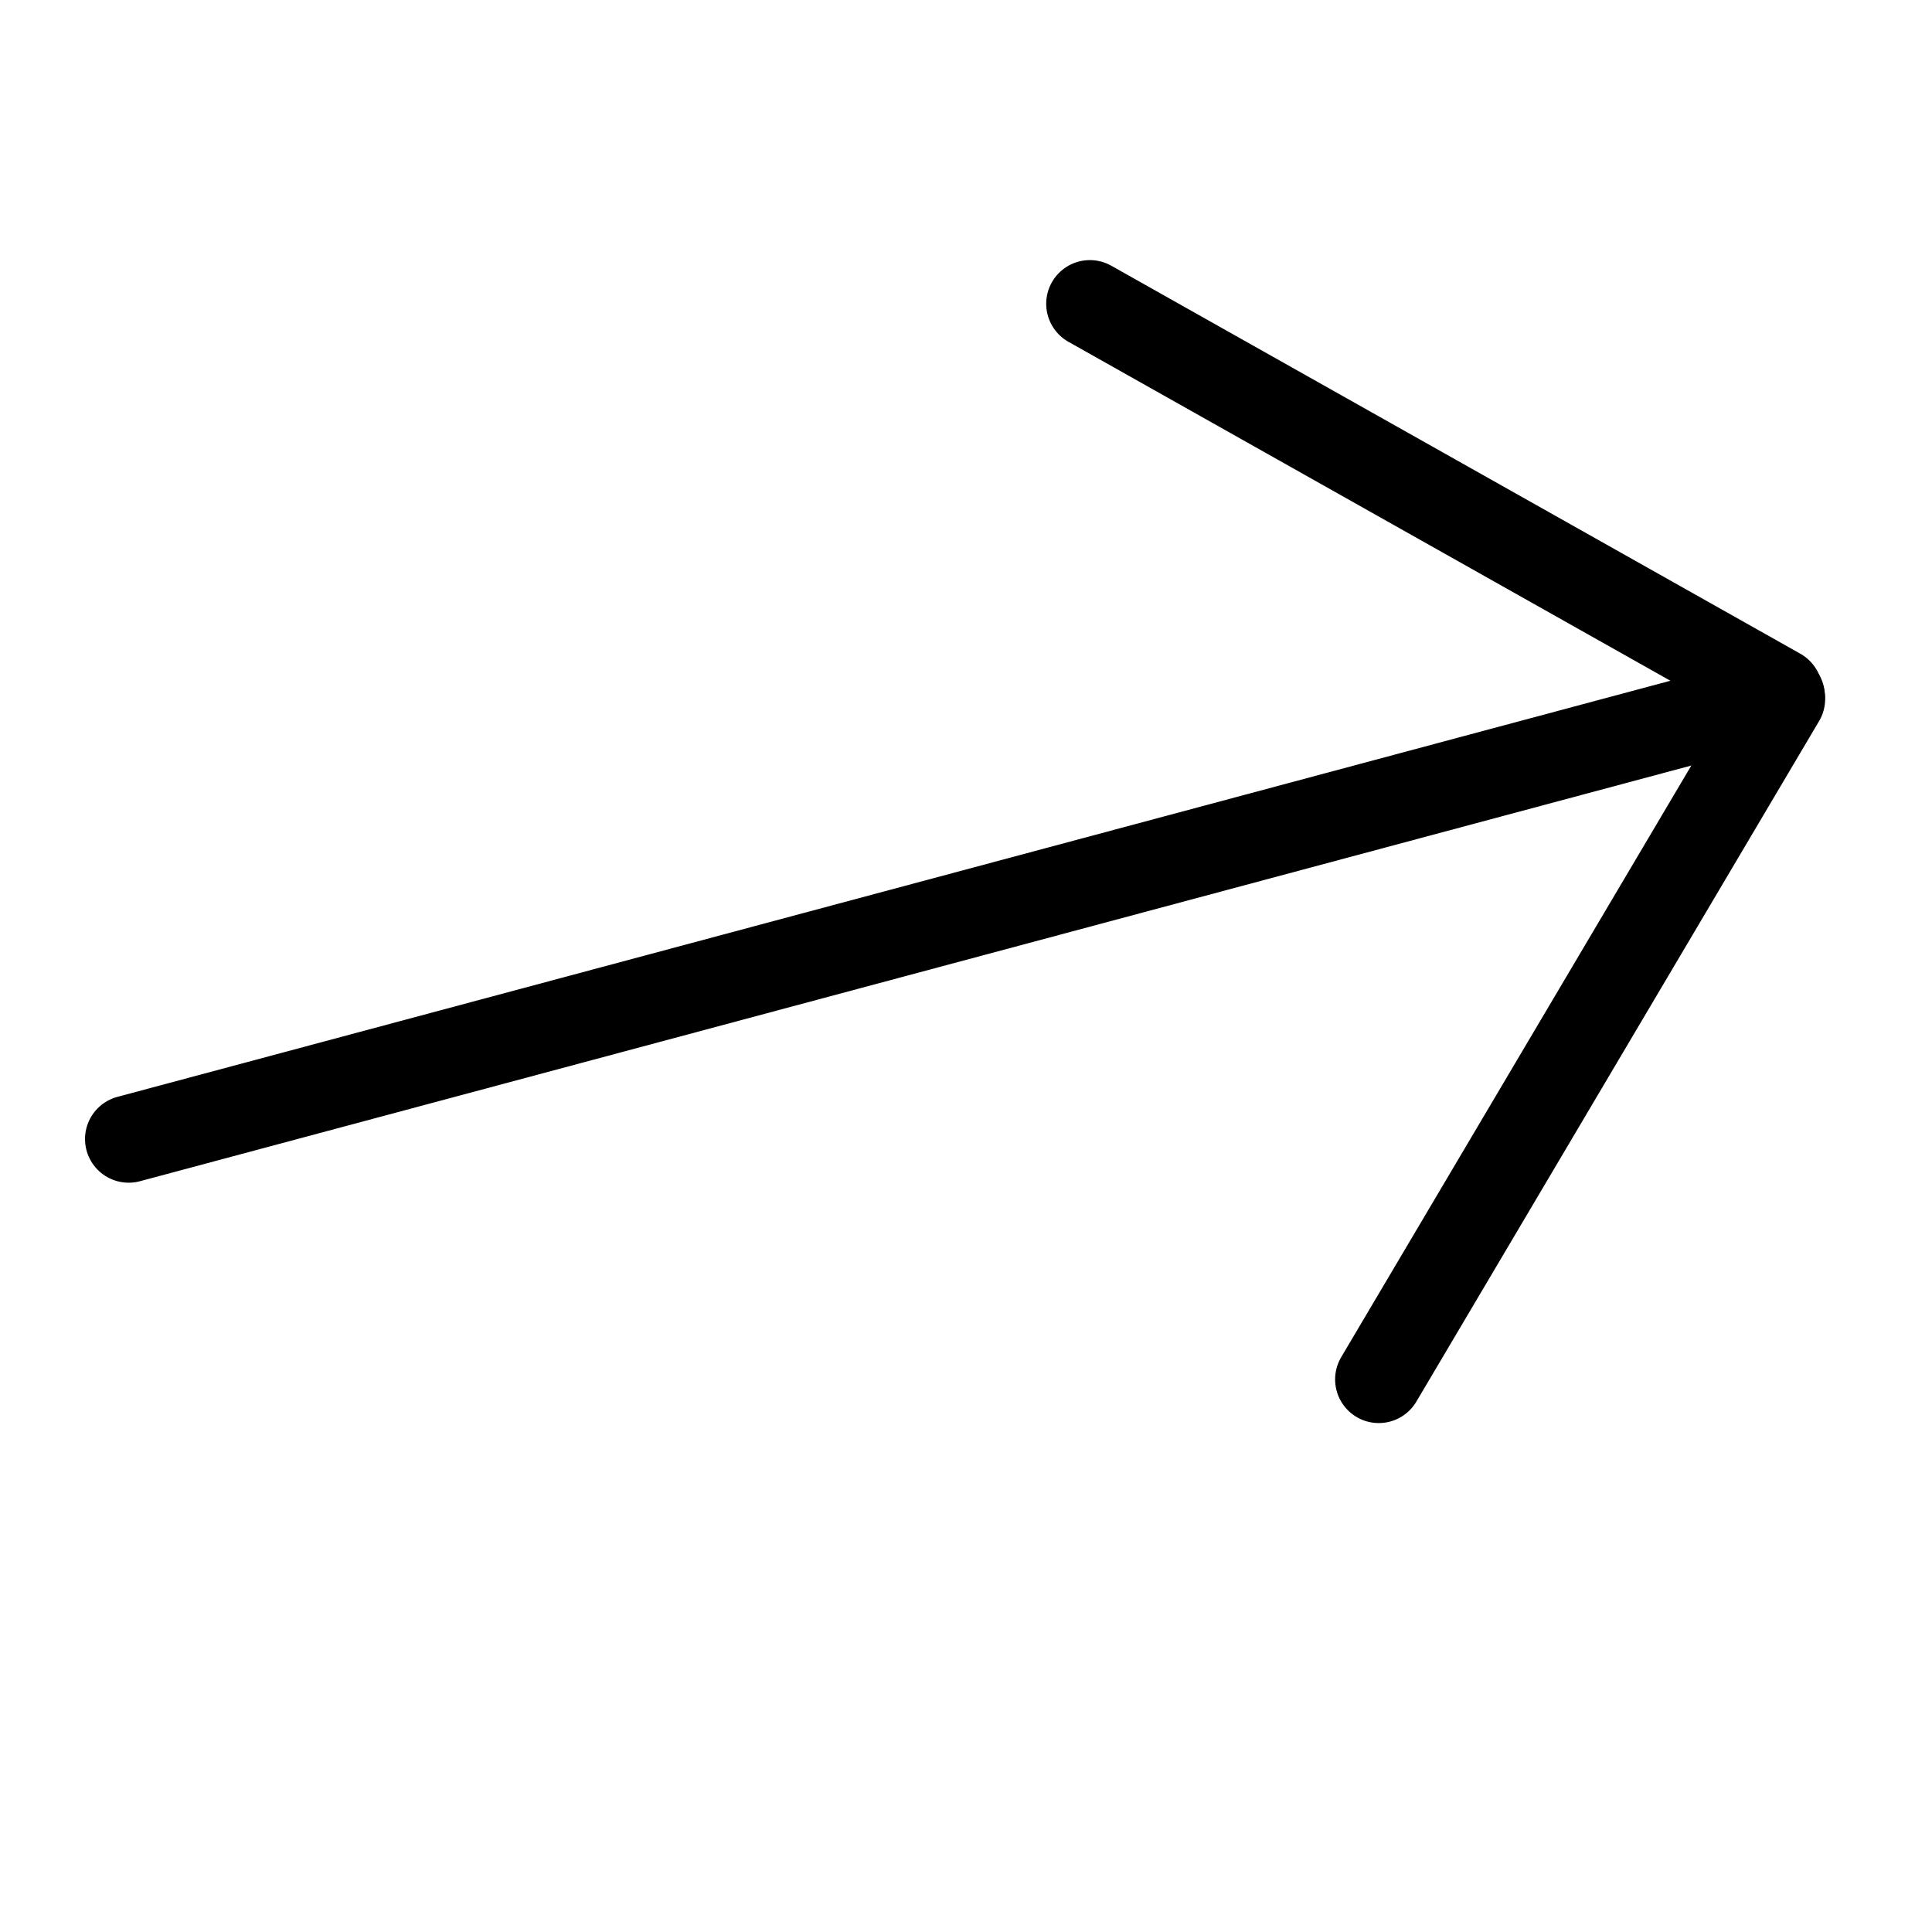
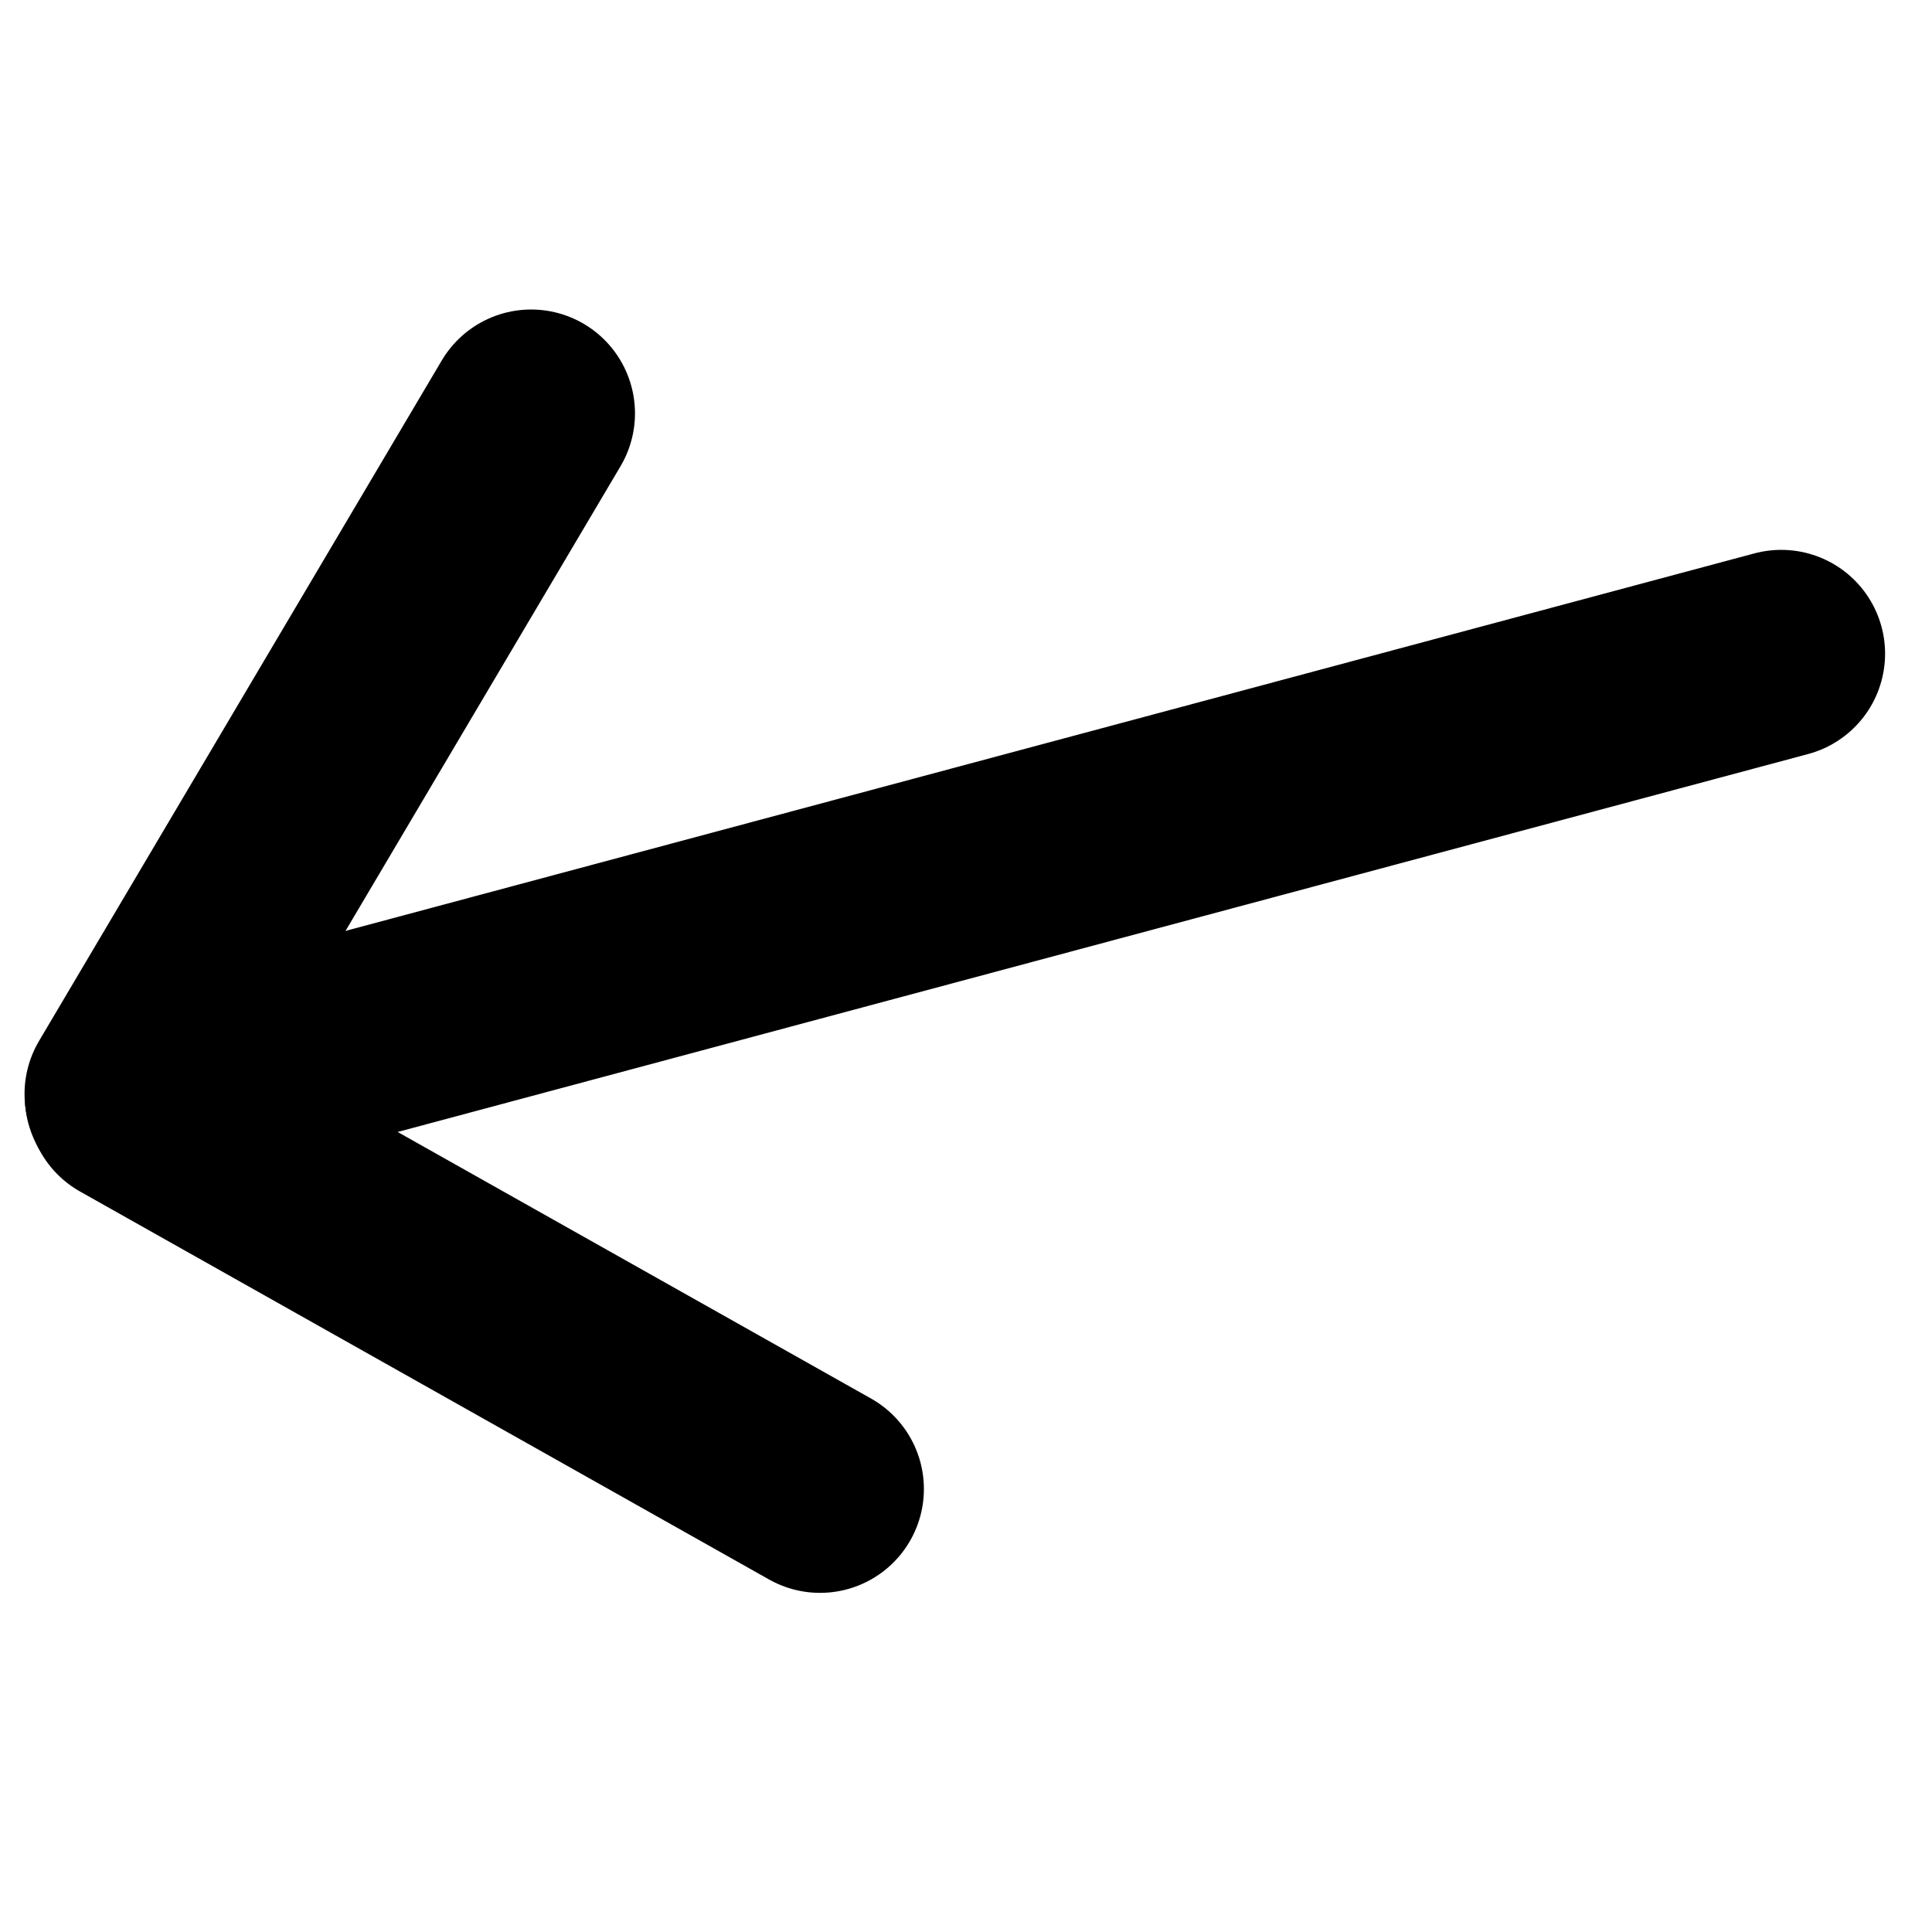
<svg xmlns="http://www.w3.org/2000/svg" width="210mm" height="210mm" viewBox="0 0 744.094 744.094" id="svg2" version="1.1">
  <defs id="defs4" />
  <g id="layer1" transform="translate(0,-308.2677)">
-     <g id="g4144" transform="matrix(0.2720081,1.015148,-1.015148,0.2720081,791.6466,125.3416)">
-       <path id="path3338" d="m 388.571,835.131 0,-626.966" style="fill:none;fill-rule:evenodd;stroke:#000000;stroke-width:32;stroke-linecap:round;stroke-linejoin:round;stroke-miterlimit:4;stroke-dasharray:none;stroke-opacity:1" />
-       <path style="fill:none;fill-rule:evenodd;stroke:#000000;stroke-width:32;stroke-linecap:round;stroke-linejoin:round;stroke-miterlimit:4;stroke-dasharray:none;stroke-opacity:1" d="M 184.064,415.667 386.756,208.562" id="path4140" />
-       <path id="path4142" d="M 592.223,415.42 389.531,208.315" style="fill:none;fill-rule:evenodd;stroke:#000000;stroke-width:32;stroke-linecap:round;stroke-linejoin:round;stroke-miterlimit:4;stroke-dasharray:none;stroke-opacity:1" />
-     </g>
+     <path style="fill:none;fill-rule:evenodd;stroke:#000000;stroke-width:80;stroke-linecap:round;stroke-linejoin:round;stroke-miterlimit:4;stroke-dasharray:none;stroke-opacity:1" d="M 686.023,560.044 49.559,730.584" id="path3338" />
+     <path id="path4140" d="M 315.833,881.746 50.457,732.318" style="fill:none;fill-rule:evenodd;stroke:#000000;stroke-width:80;stroke-linecap:round;stroke-linejoin:round;stroke-miterlimit:4;stroke-dasharray:none;stroke-opacity:1" />
+     <path style="fill:none;fill-rule:evenodd;stroke:#000000;stroke-width:80;stroke-linecap:round;stroke-linejoin:round;stroke-miterlimit:4;stroke-dasharray:none;stroke-opacity:1" d="M 204.559,467.472 49.451,729.569" id="path4142" />
  </g>
</svg>
